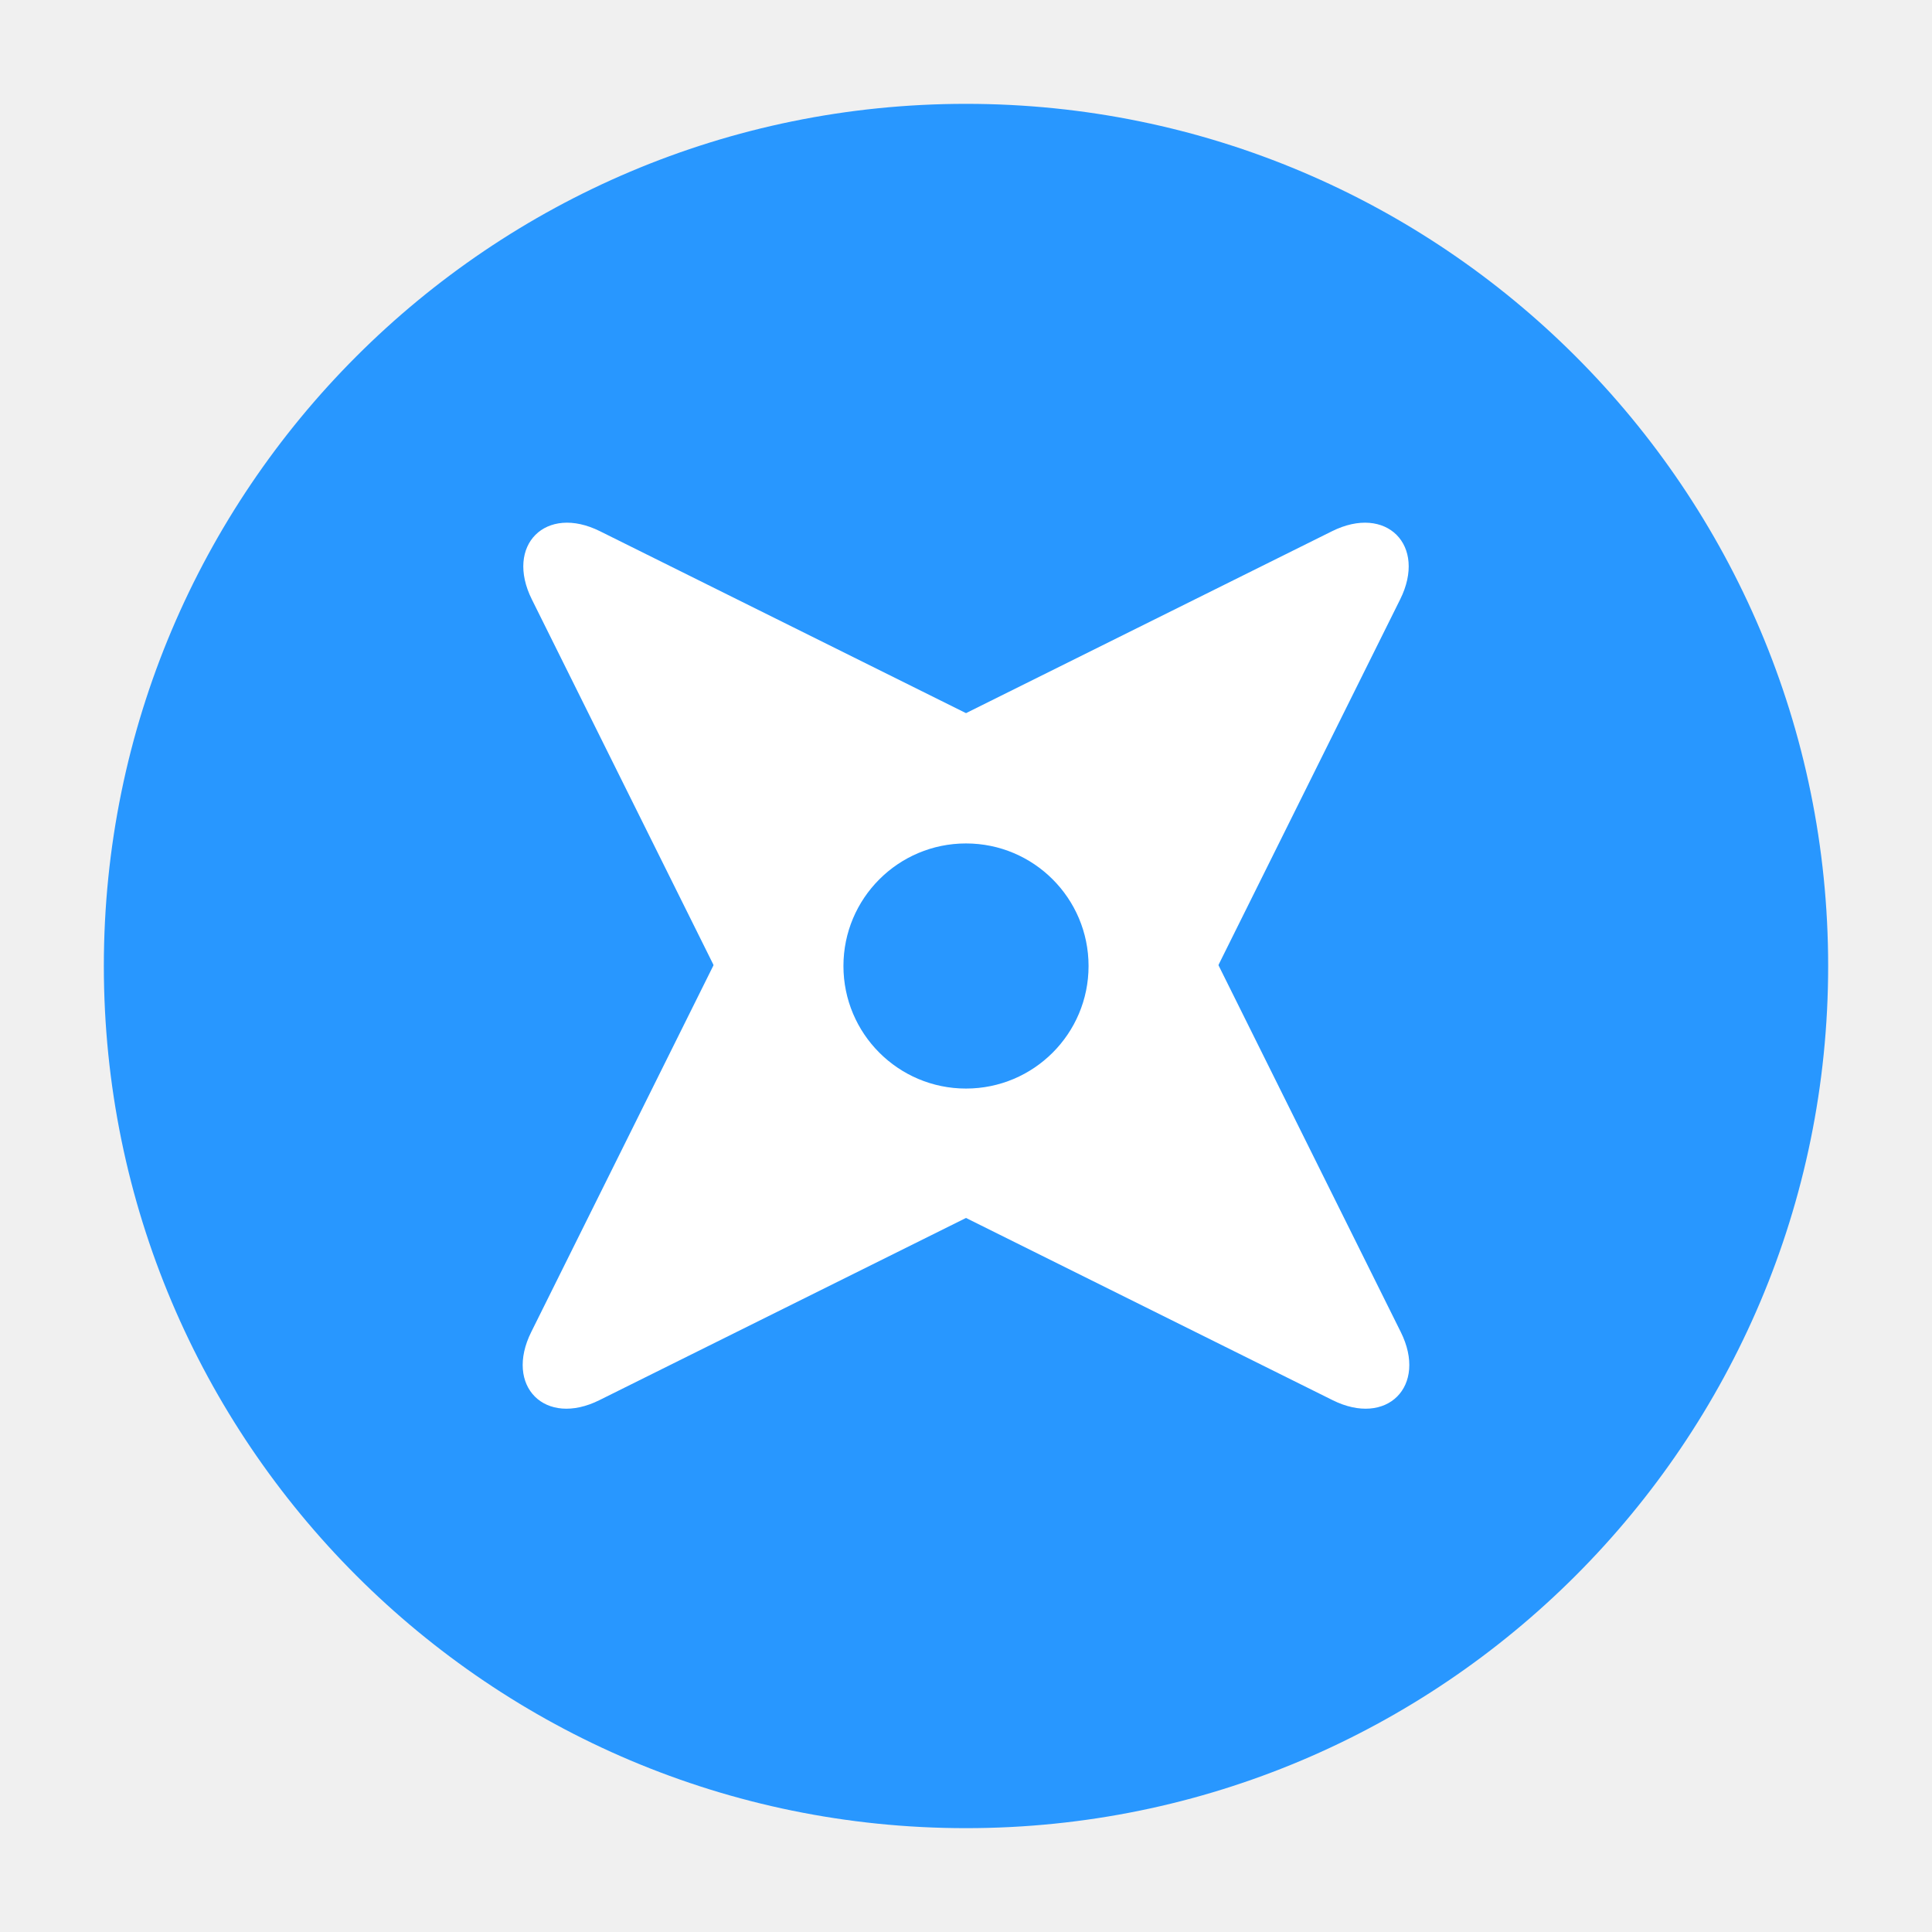
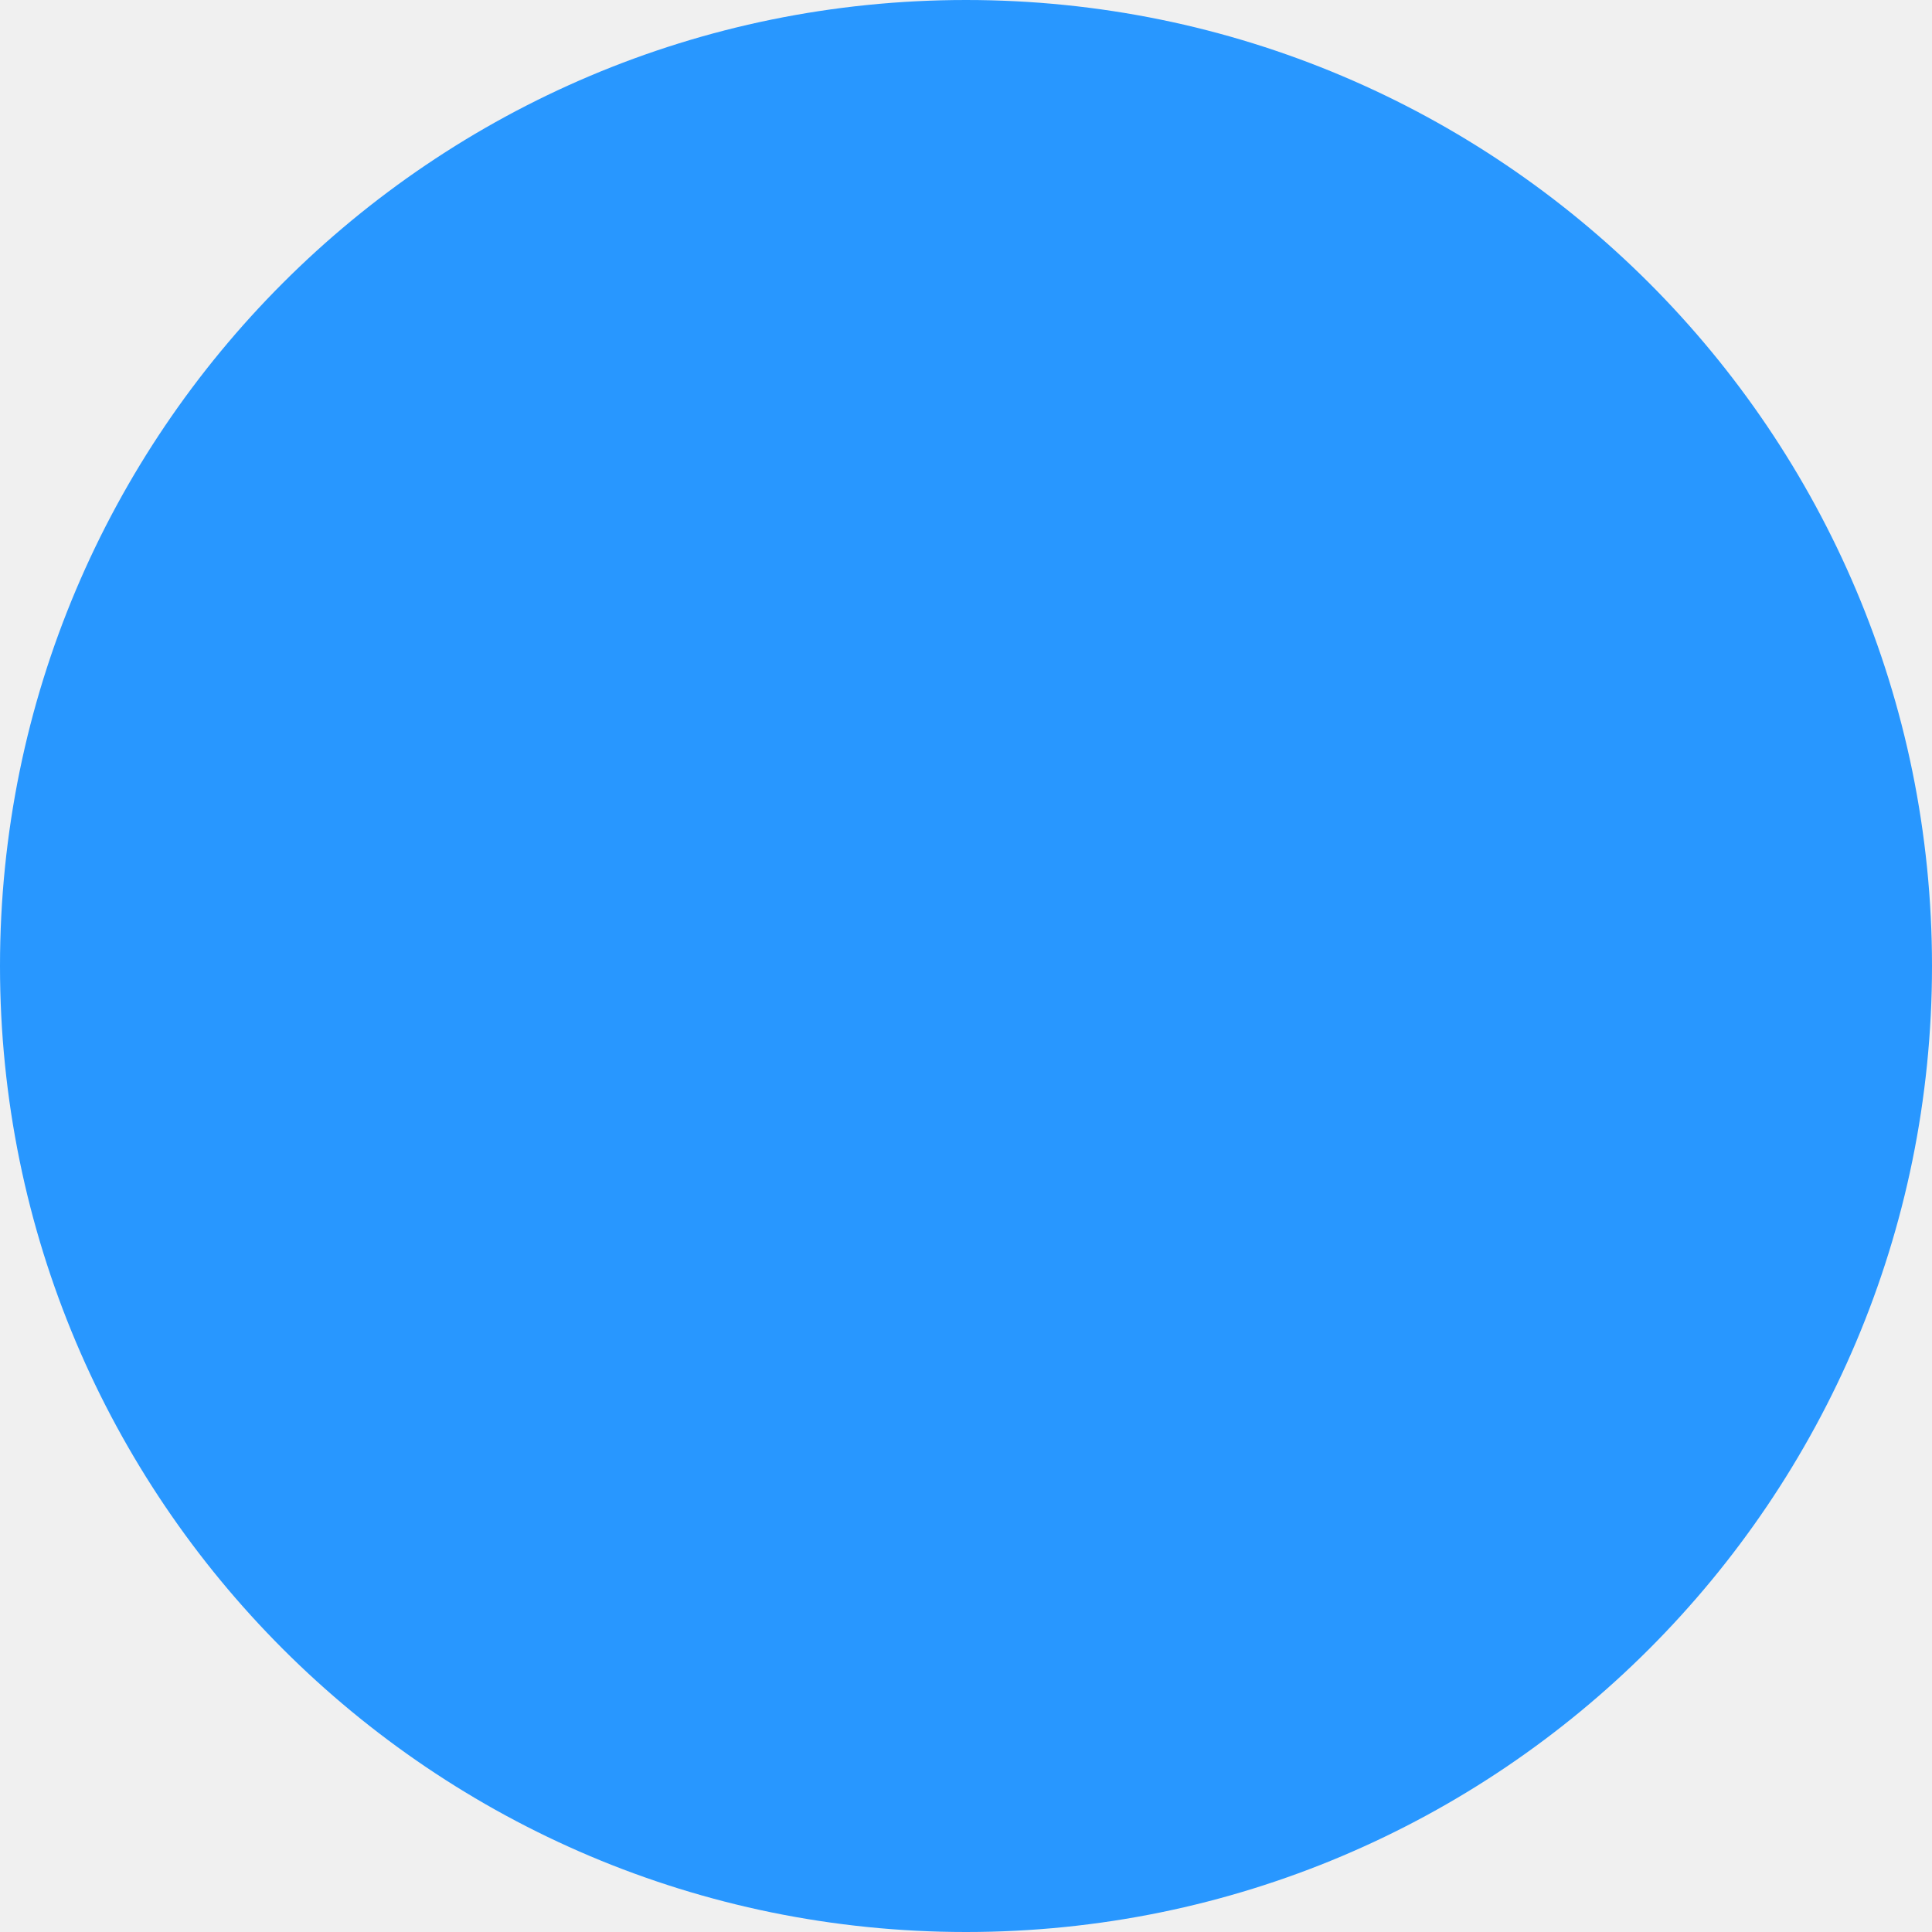
- <svg xmlns="http://www.w3.org/2000/svg" id="Layer_1" data-name="Layer 1" viewBox="0 0 32 32">
+ <svg xmlns="http://www.w3.org/2000/svg" id="Layer_1" version="1.1" viewBox="0 0 32 32">
  <defs>
    <style>
-       .cls-1 {
-         fill: #fff;
-       }
- 
-       .cls-2 {
+       .st0 {
        fill: #2897ff;
      }
    </style>
  </defs>
-   <circle class="cls-2" cx="16" cy="16" r="14.28" />
-   <path class="cls-1" d="M22.06,8.8l-8.35,4.15c-.32.16-.6.44-.76.76l-4.15,8.35c-.45.9.23,1.58,1.13,1.13l8.35-4.15c.32-.16.6-.44.76-.76l4.15-8.35c.45-.9-.23-1.58-1.13-1.13Z" />
-   <path class="cls-1" d="M23.2,22.06l-4.15-8.35c-.16-.32-.44-.6-.76-.76l-8.35-4.15c-.9-.45-1.58.23-1.13,1.13l4.15,8.35c.16.32.44.6.76.76l8.35,4.15c.9.45,1.58-.23,1.13-1.13Z" />
-   <circle class="cls-2" cx="16" cy="16" r="2.03" />
+   <circle class="st0" cx="16" cy="16" r="16" />
</svg>
